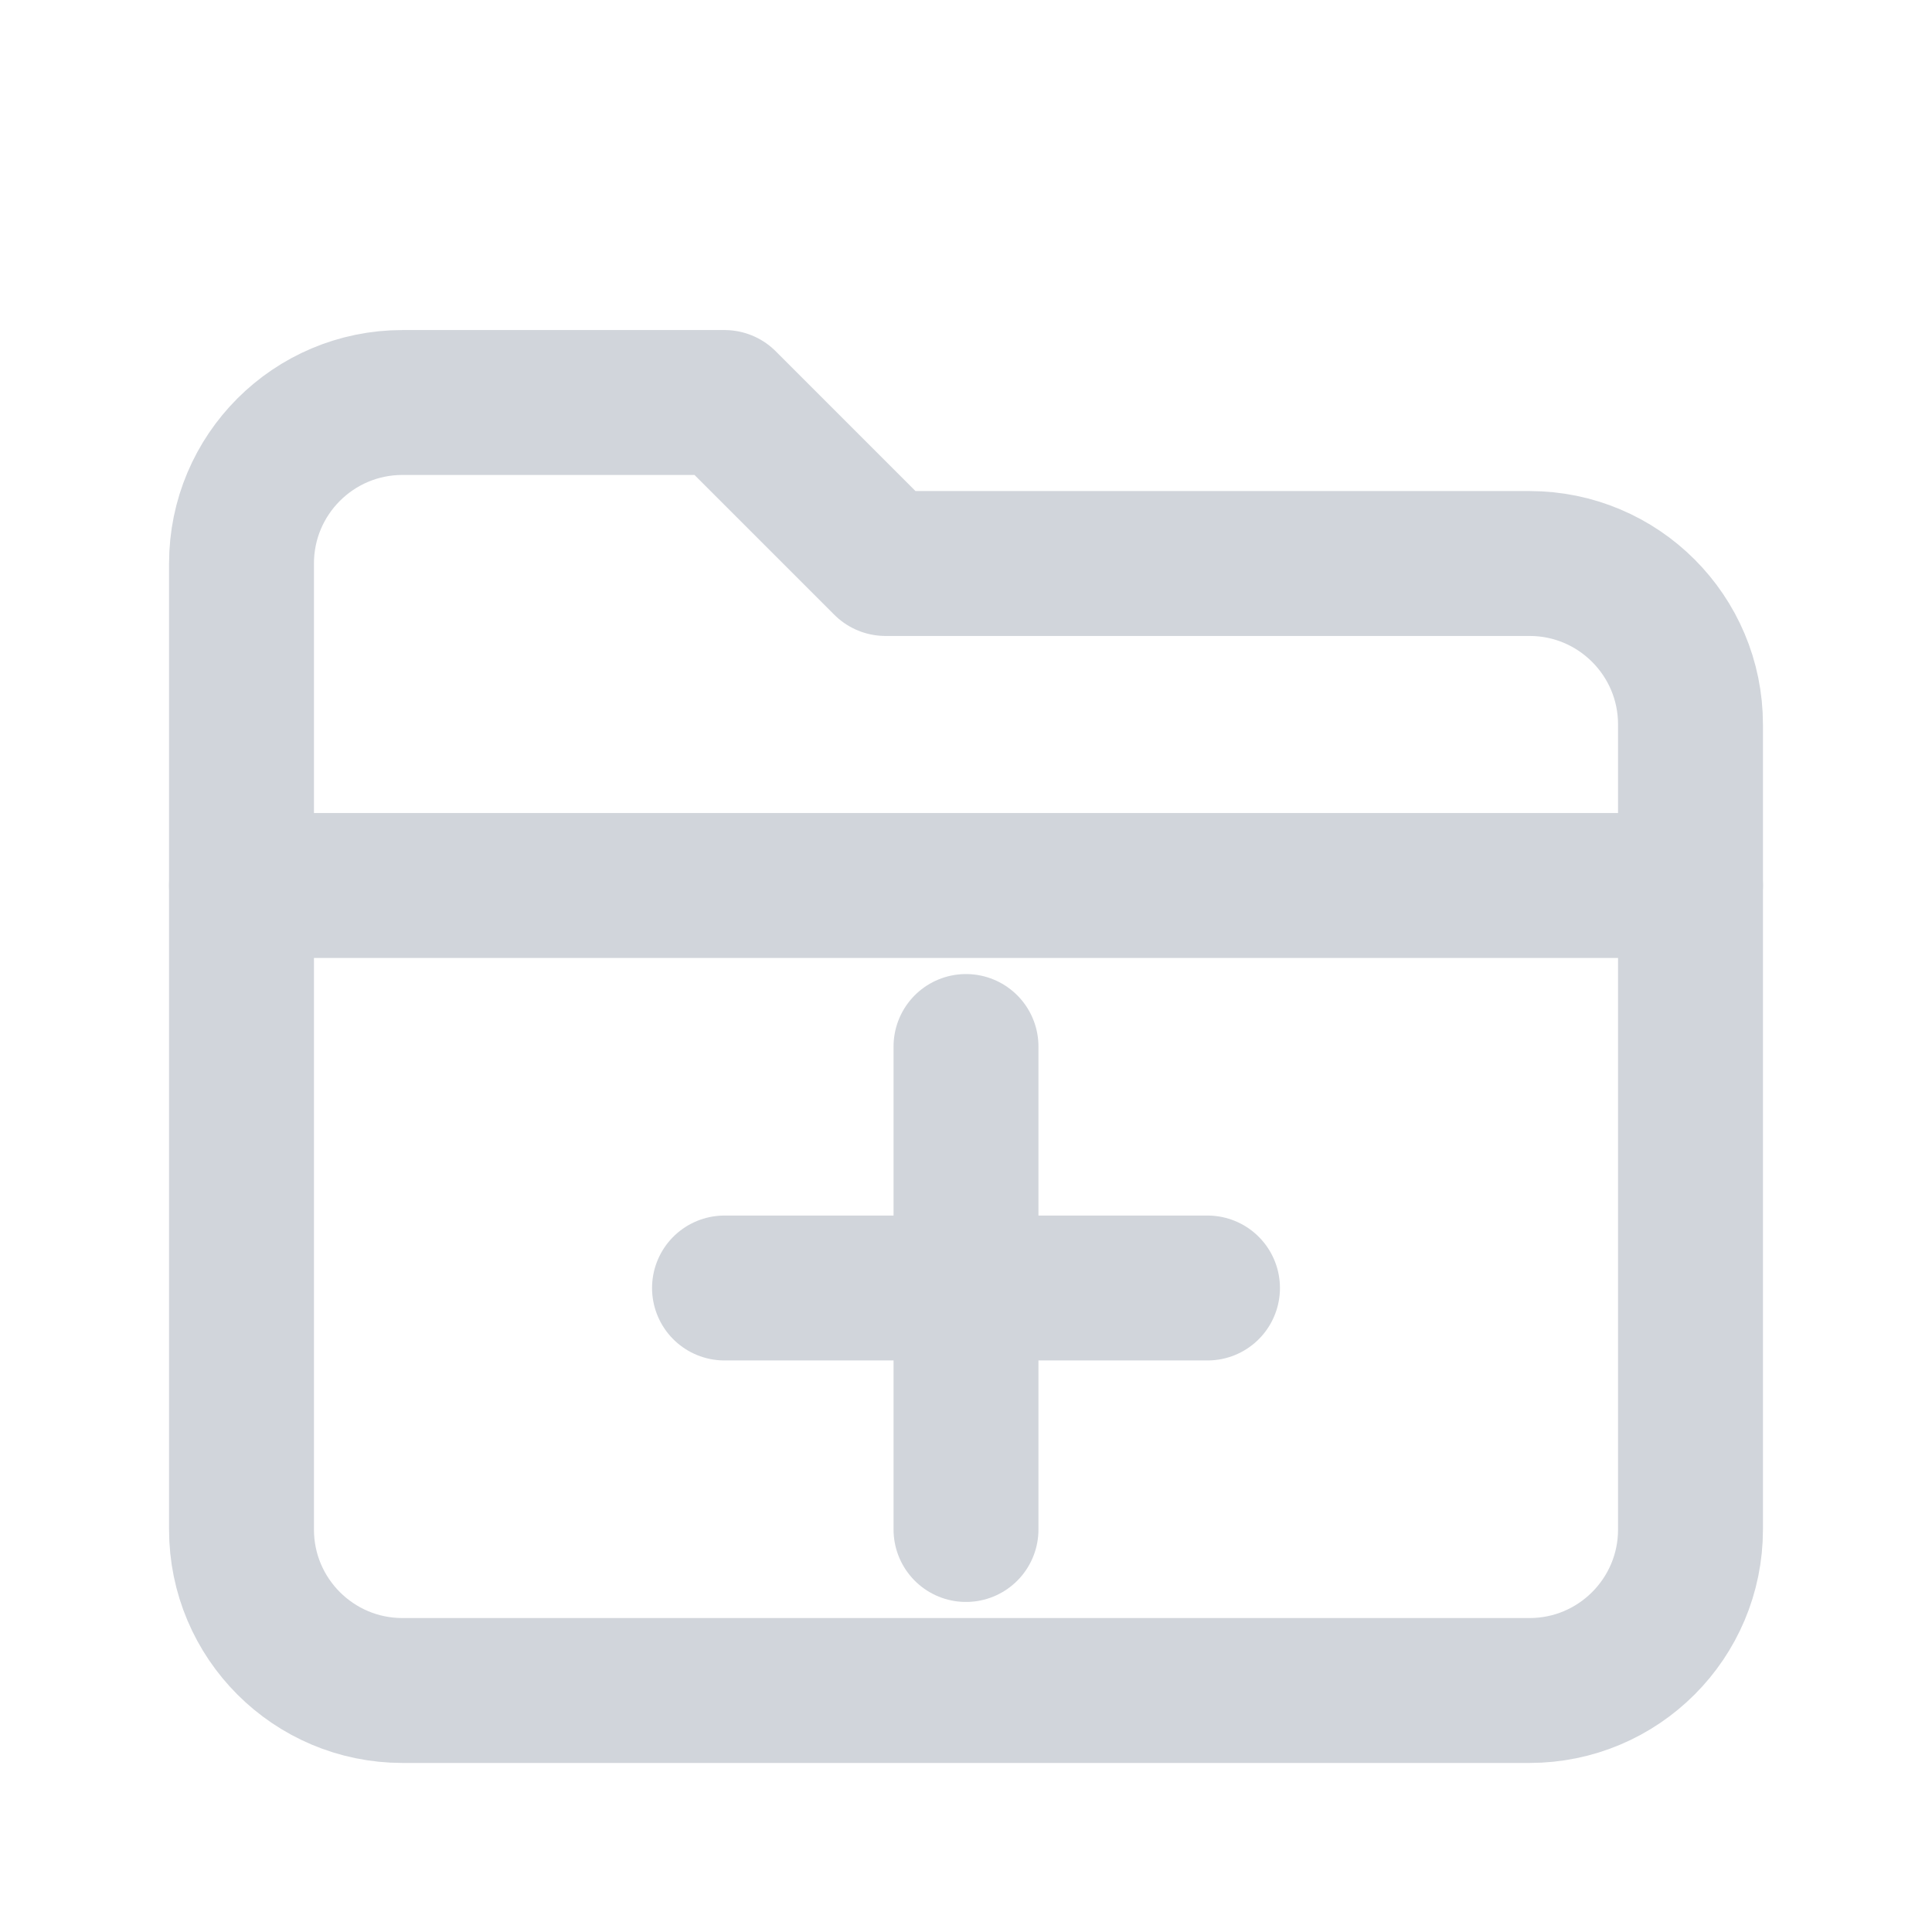
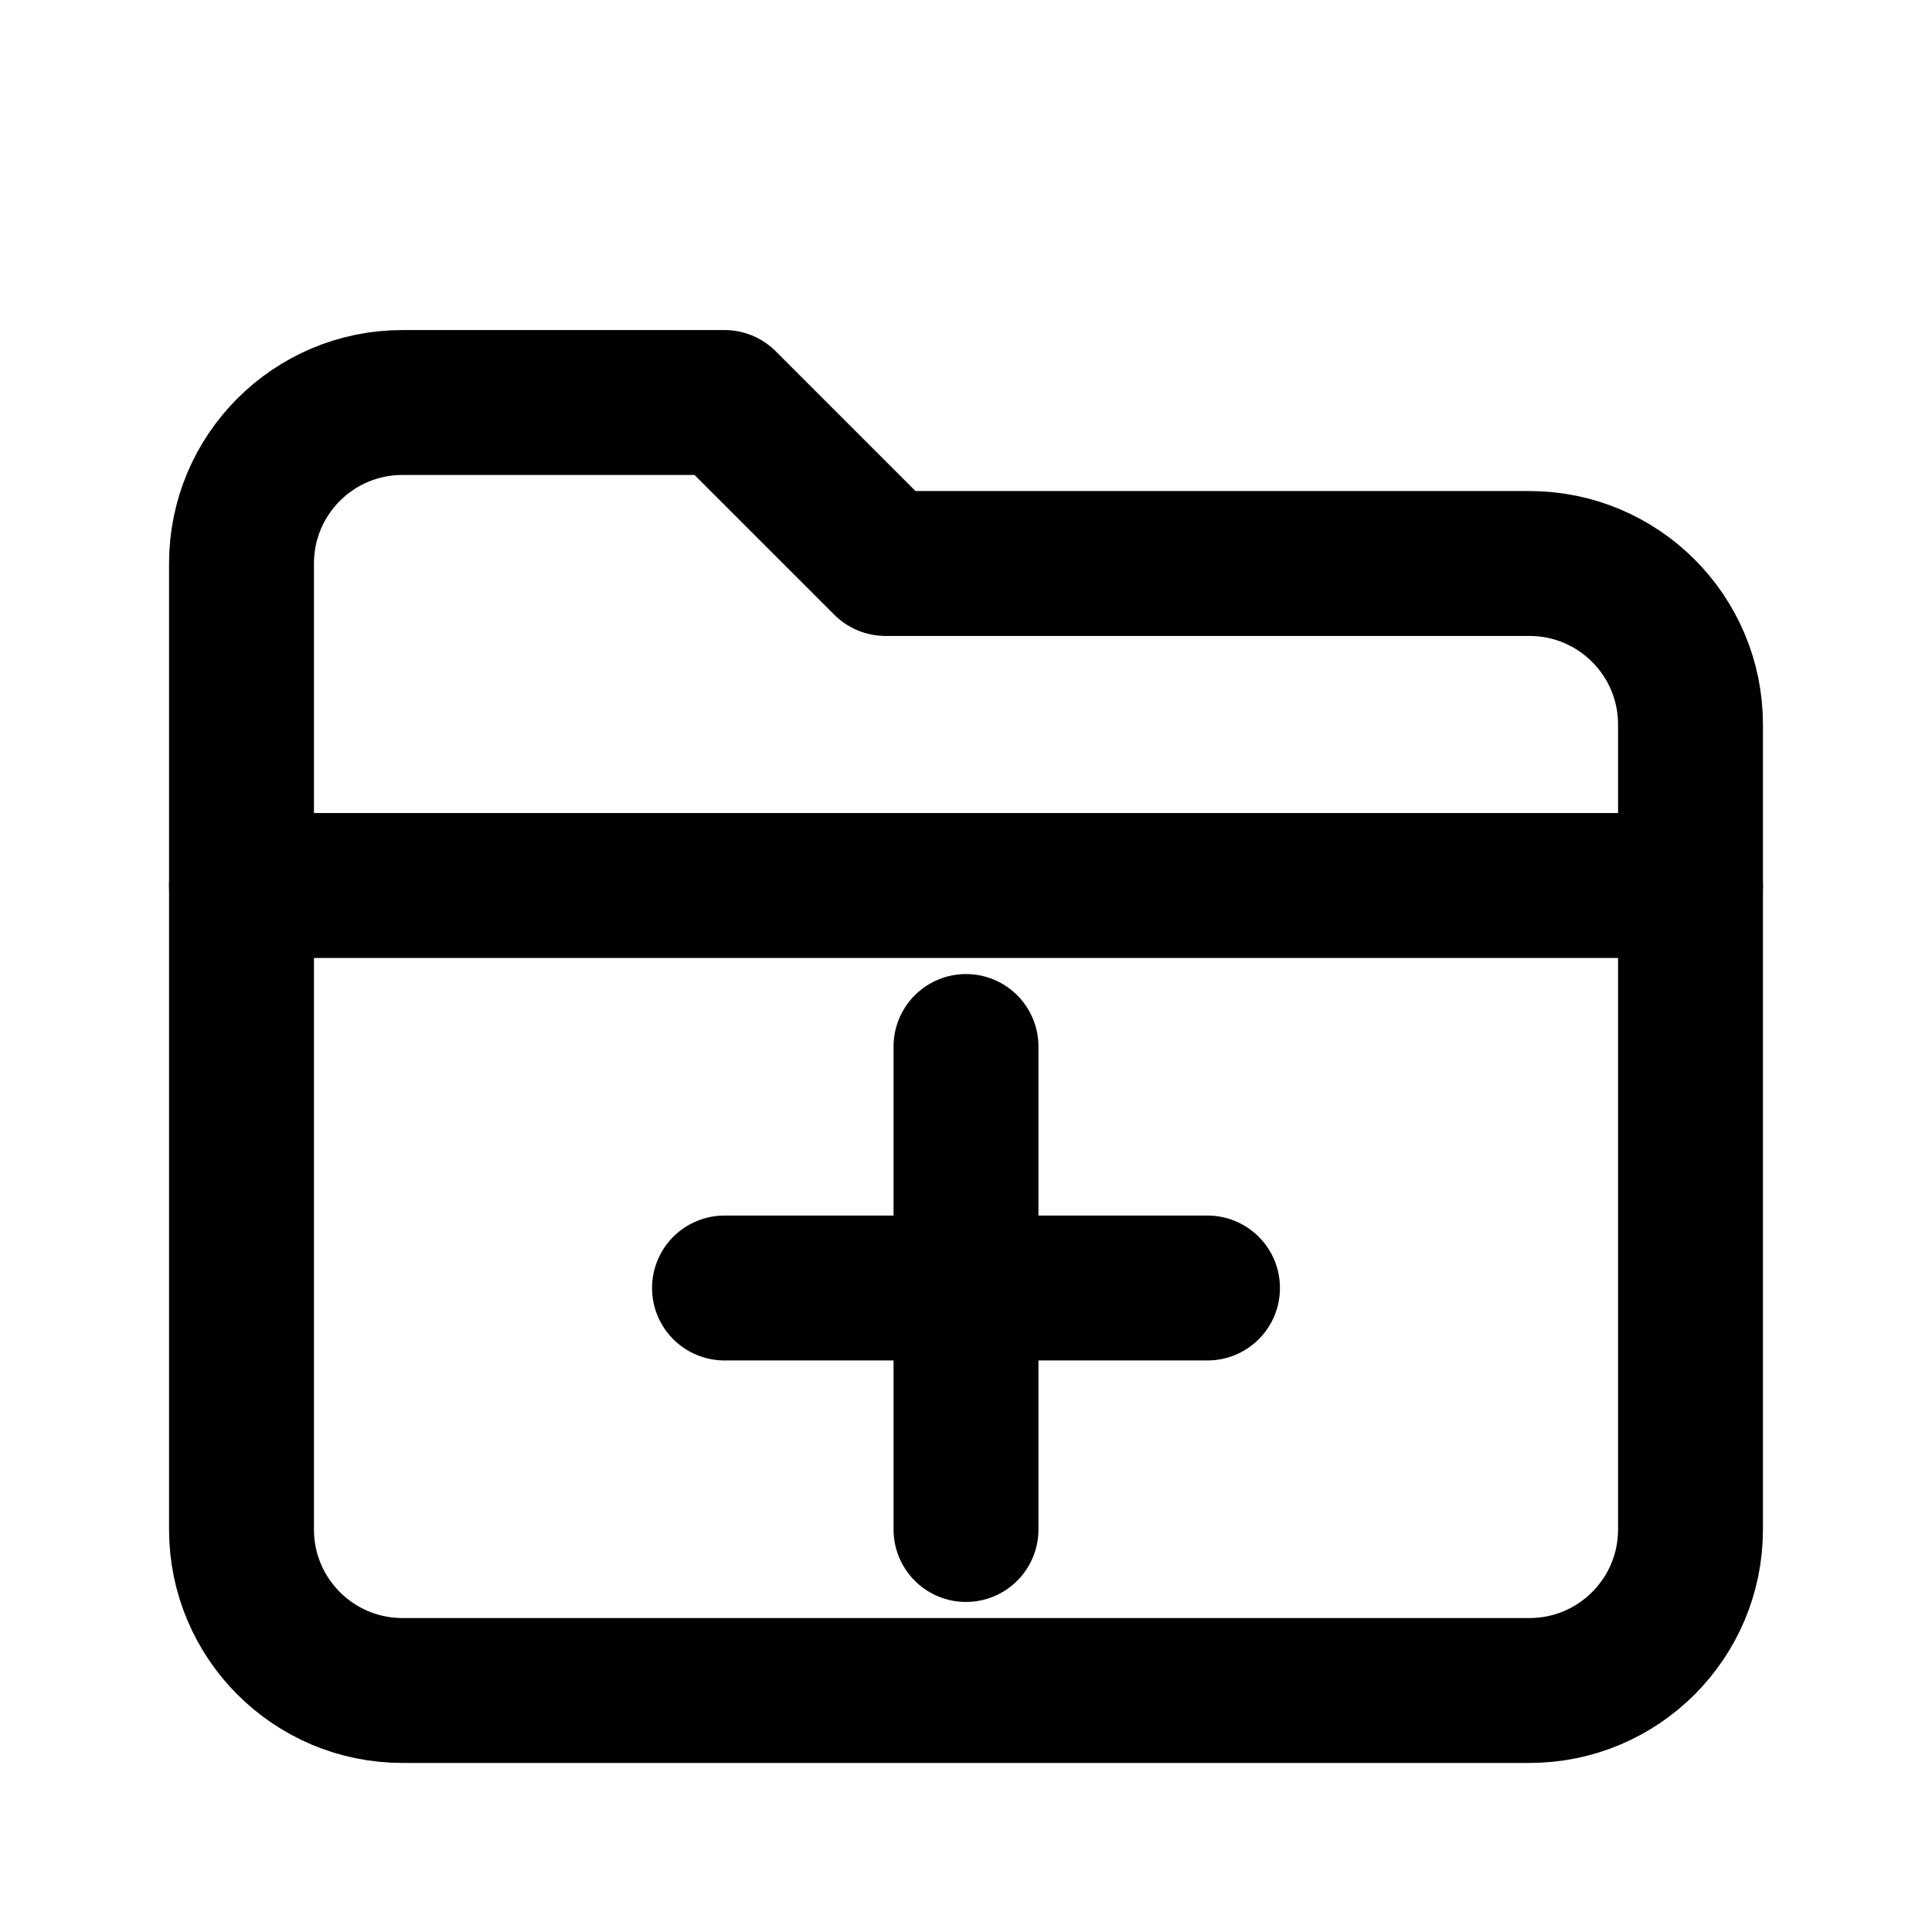
- <svg xmlns="http://www.w3.org/2000/svg" viewBox="0 0 24 24" fill="none" stroke="#d1d5db" stroke-width="1.8" stroke-linecap="round" stroke-linejoin="round">
+ <svg xmlns="http://www.w3.org/2000/svg" viewBox="0 0 24 24" fill="none" stroke="currentColor" stroke-width="1.8" stroke-linecap="round" stroke-linejoin="round">
  <path d="M3 19a2 2 0 0 0 2 2h14a2 2 0 0 0 2-2v-8H3z" />
  <path d="M3 11V7a2 2 0 0 1 2-2h4l2 2h8a2 2 0 0 1 2 2v2" />
  <path d="M12 13v6" />
  <path d="M9 16h6" />
</svg>
